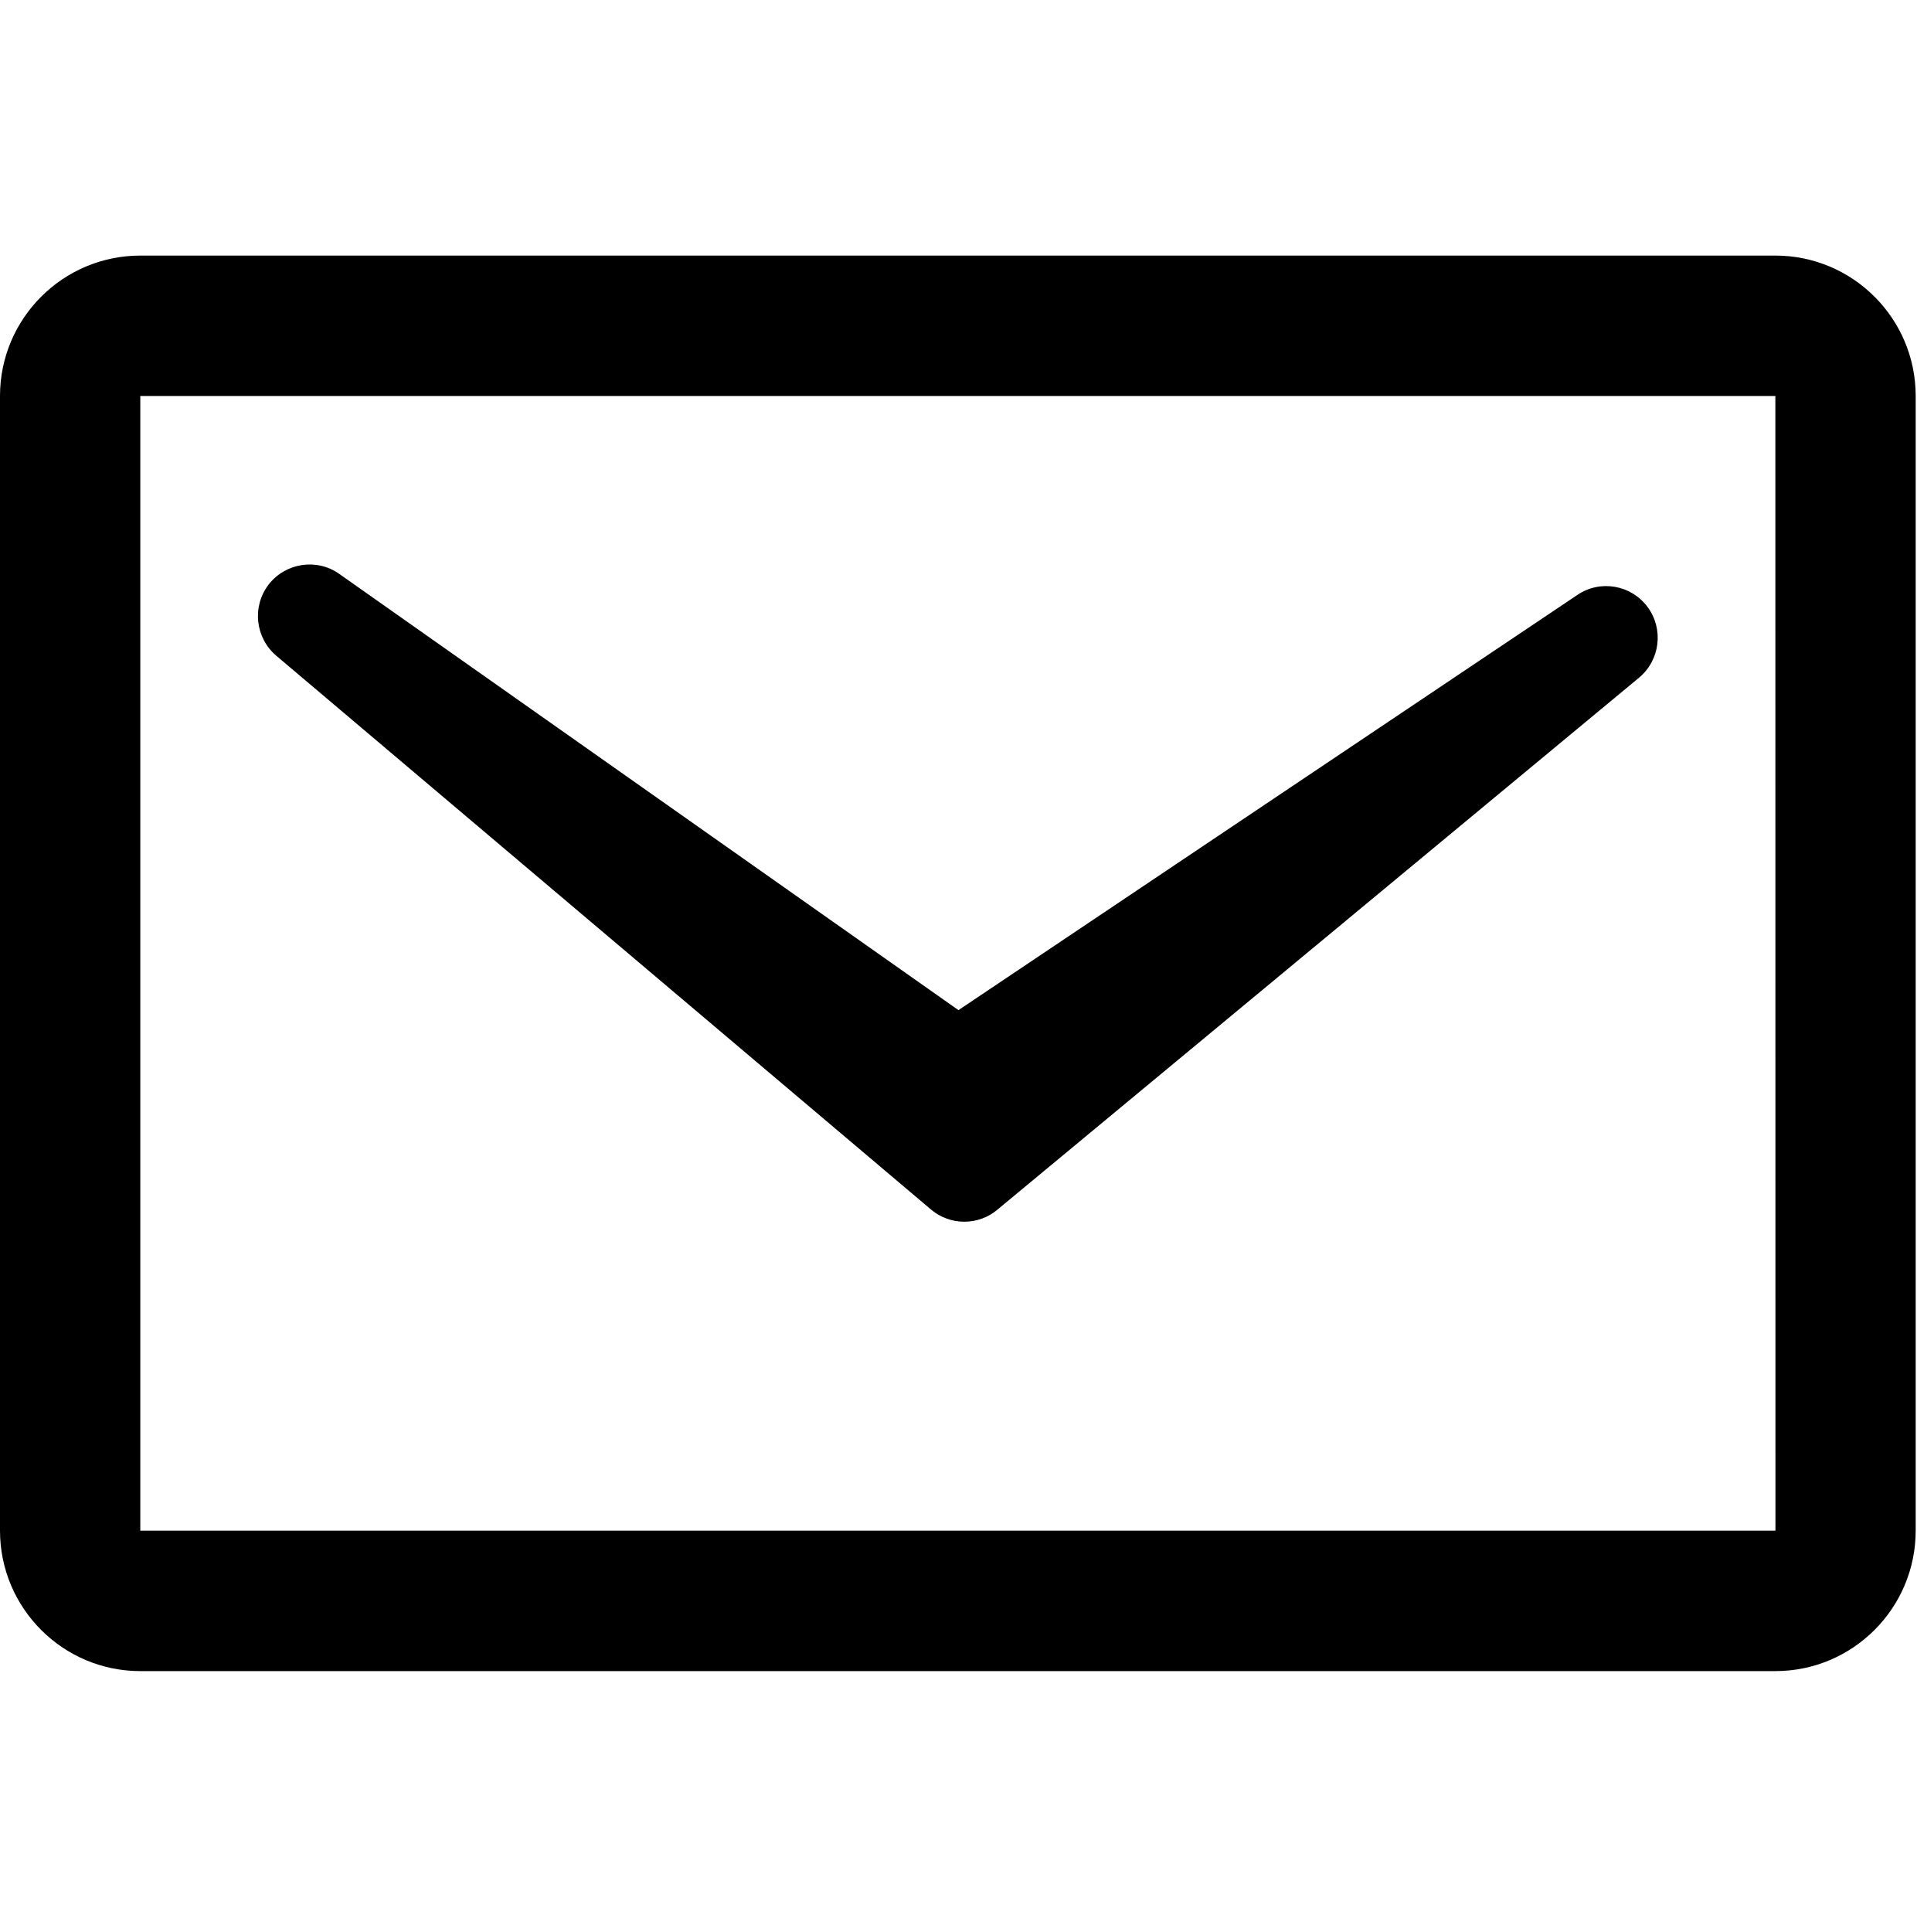
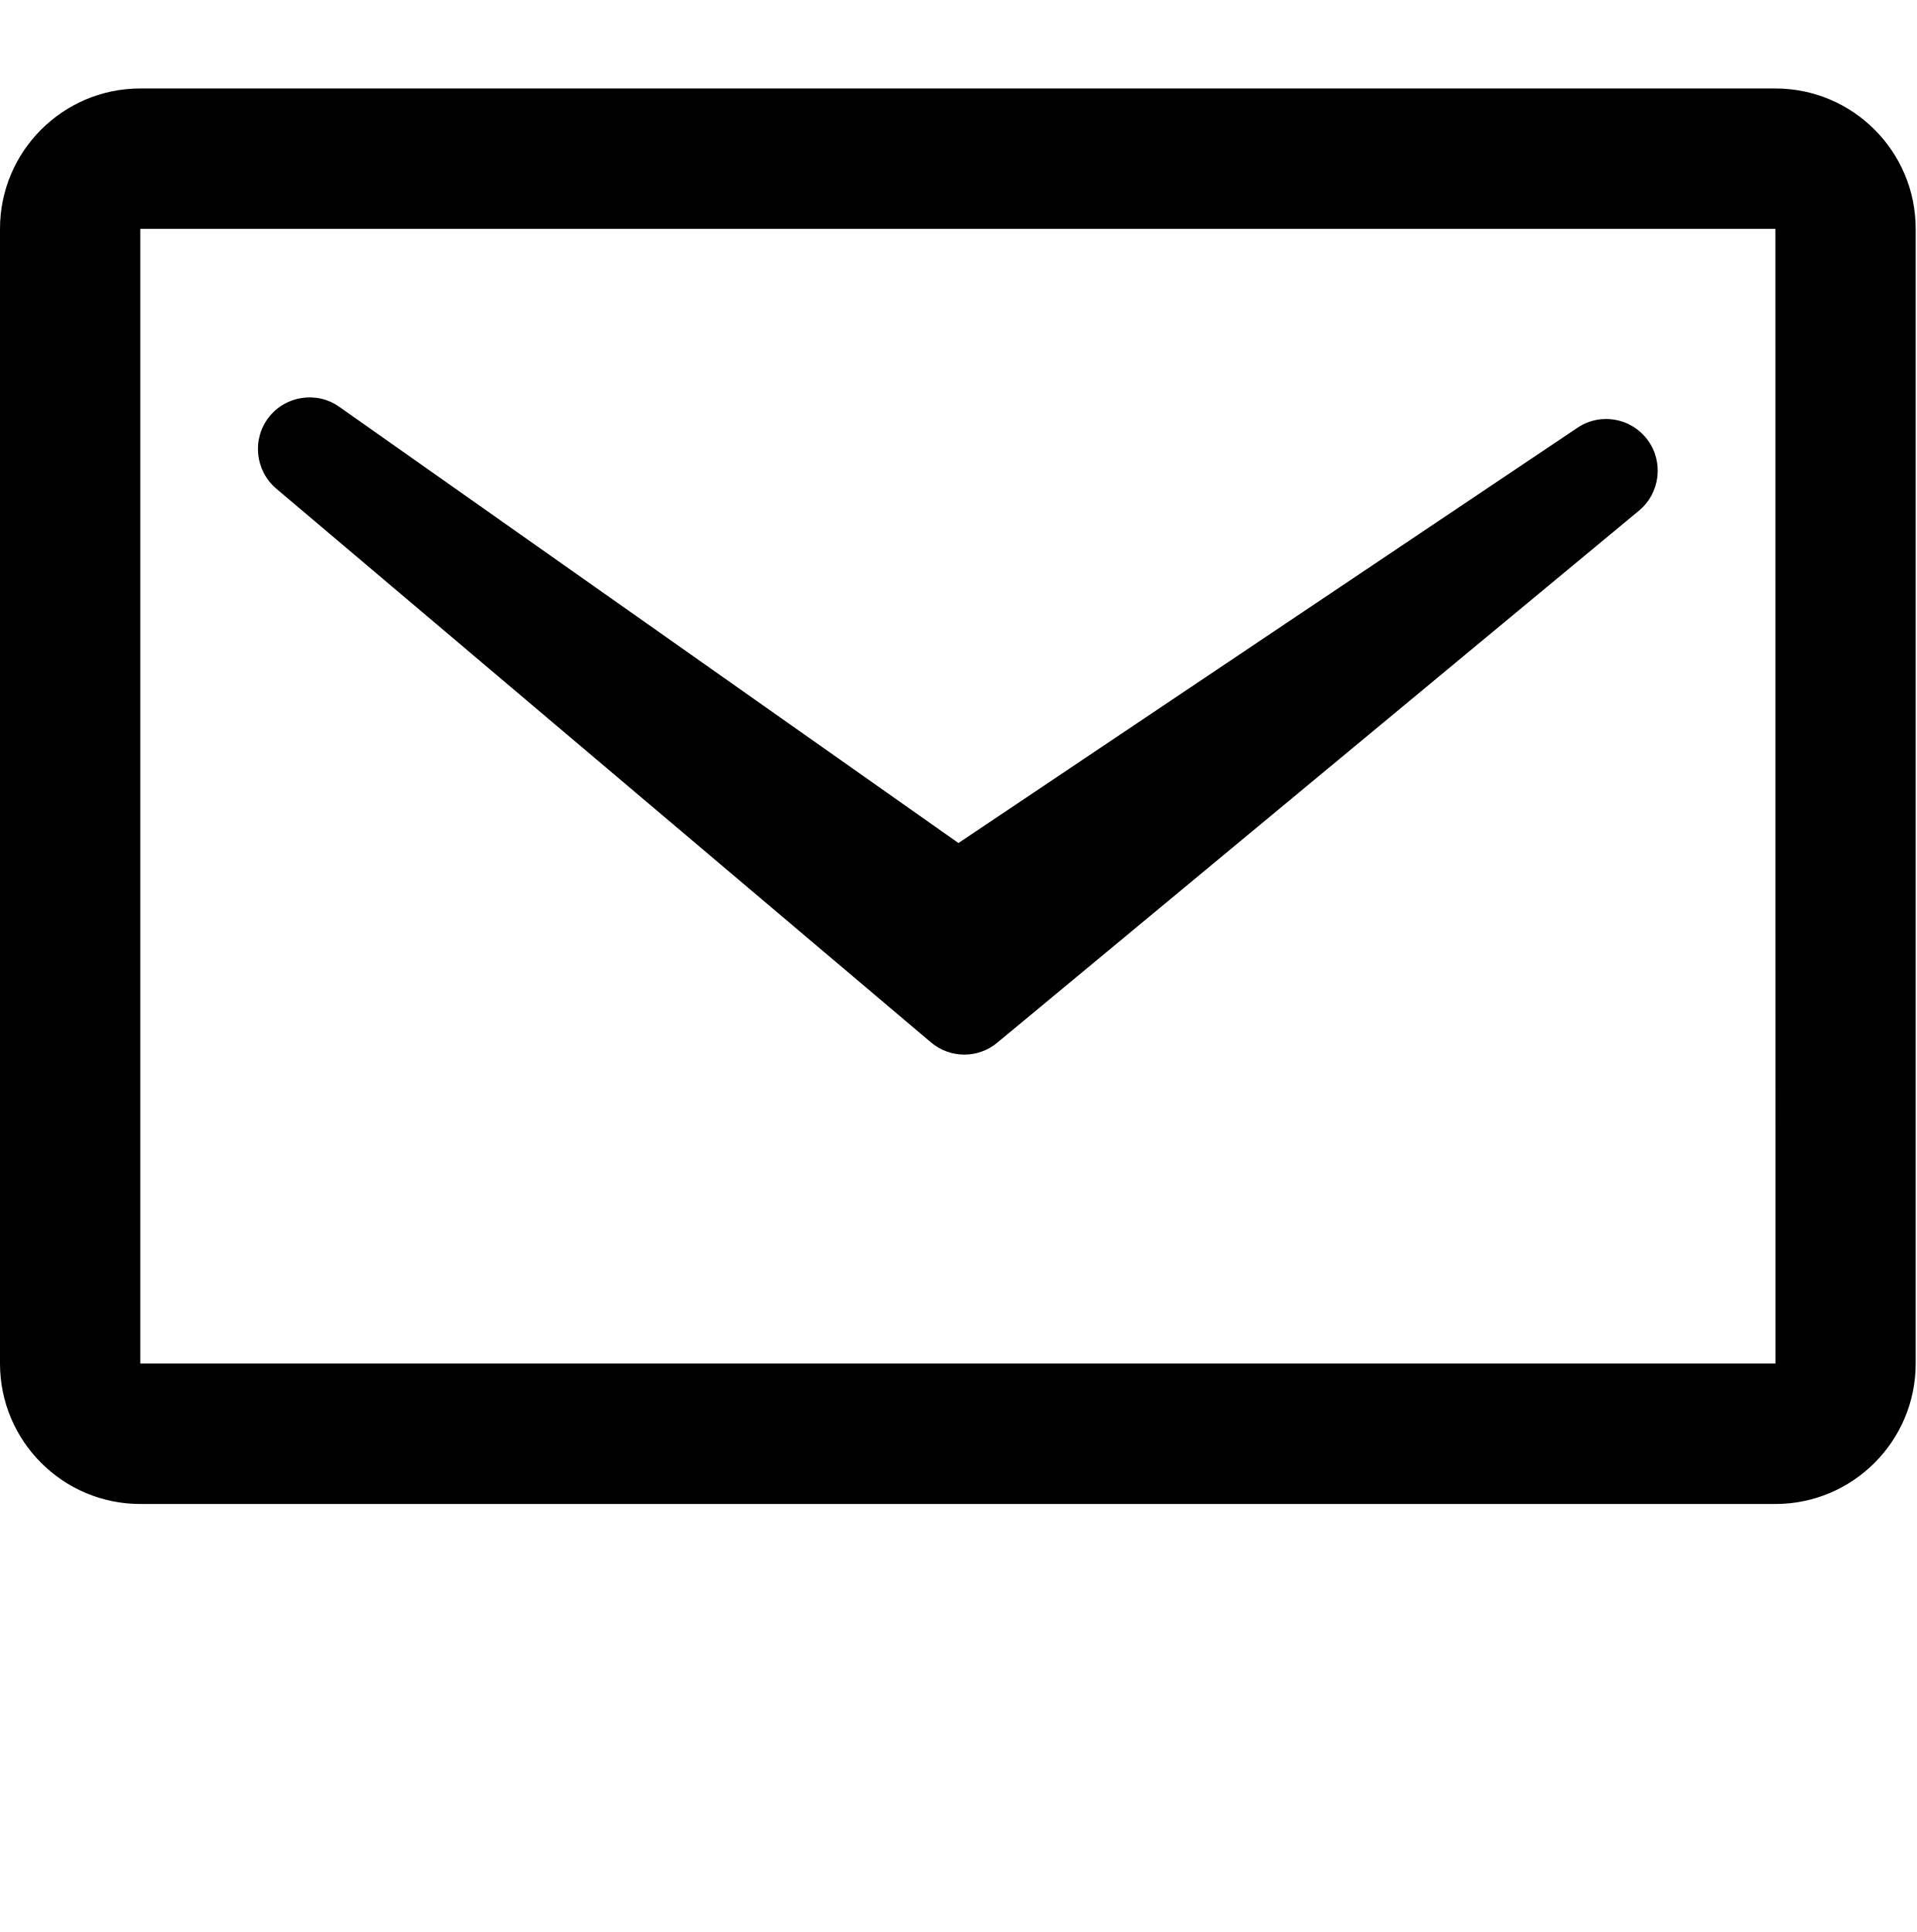
<svg xmlns="http://www.w3.org/2000/svg" version="1.1" id="Layer_2" x="0px" y="0px" width="128px" height="129px" viewBox="0 0 128 129" enable-background="new 0 0 128 129" xml:space="preserve">
  <g>
    <g>
-       <path d="M64.398,81.575c-0.794,0-1.587-0.276-2.225-0.815L18.442,43.777c-1.399-1.197-1.626-3.287-0.499-4.75    c1.125-1.451,3.215-1.77,4.712-0.708l41.352,29.128l41.331-27.723c1.525-1.033,3.578-0.679,4.686,0.8    c1.092,1.472,0.844,3.549-0.564,4.723L66.592,80.782C65.971,81.303,65.184,81.575,64.398,81.575z" />
+       <path d="M64.398,70.417c-0.794,0-1.587-0.276-2.225-0.815L18.442,32.62c-1.399-1.197-1.626-3.287-0.499-4.75    c1.125-1.451,3.215-1.77,4.712-0.708L64.007,56.29l41.331-27.723c1.525-1.033,3.578-0.679,4.686,0.8    c1.092,1.472,0.844,3.549-0.564,4.723L66.592,69.625C65.971,70.146,65.184,70.417,64.398,70.417z" />
    </g>
    <g>
-       <path d="M118.561,111.58H9.369c-5.167,0-9.369-4.203-9.369-9.379V26.439c0-5.171,4.201-9.374,9.369-9.374h109.192    c5.172,0,9.371,4.203,9.371,9.374v75.762C127.932,107.376,123.732,111.58,118.561,111.58z M9.369,26.439v75.762h109.198    l-0.006-75.762H9.369z" />
+       <path d="M118.561,100.422H9.369C4.201,100.422,0,96.219,0,91.043V15.281c0-5.171,4.201-9.374,9.369-9.374h109.192    c5.172,0,9.371,4.203,9.371,9.374v75.762C127.932,96.219,123.732,100.422,118.561,100.422z M9.369,15.281v75.762h109.198    l-0.006-75.762H9.369z" />
    </g>
  </g>
</svg>
